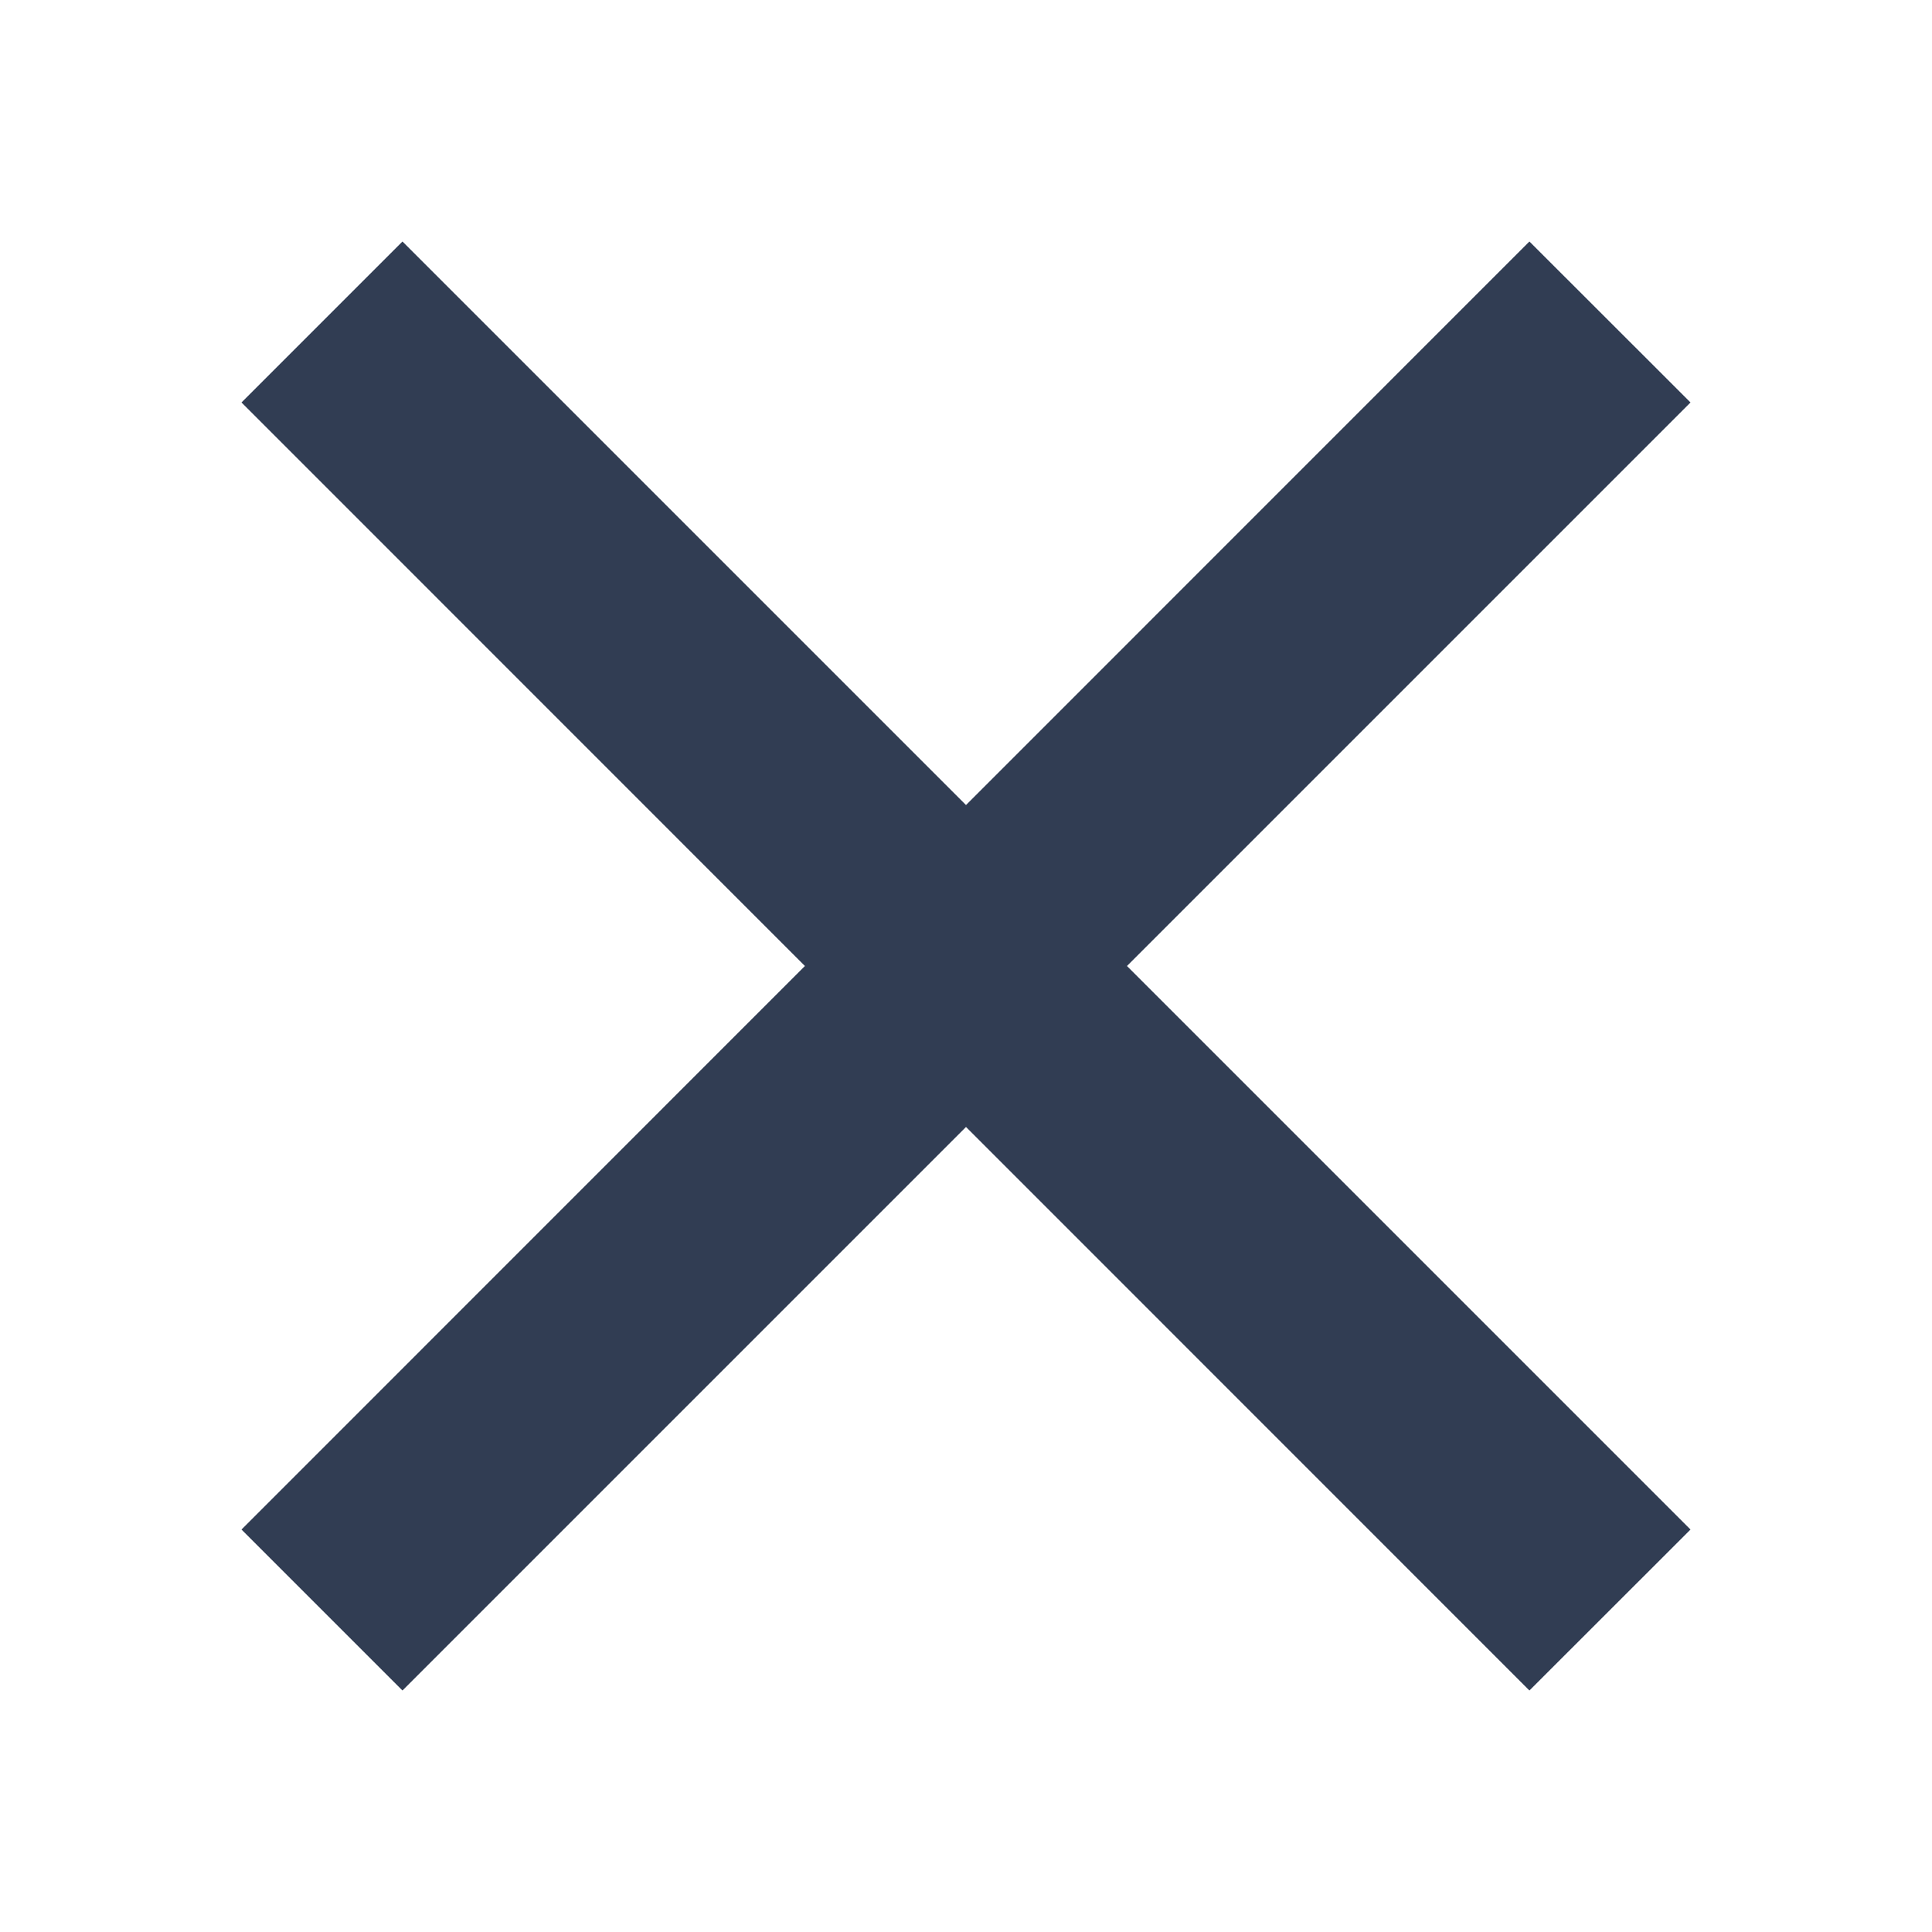
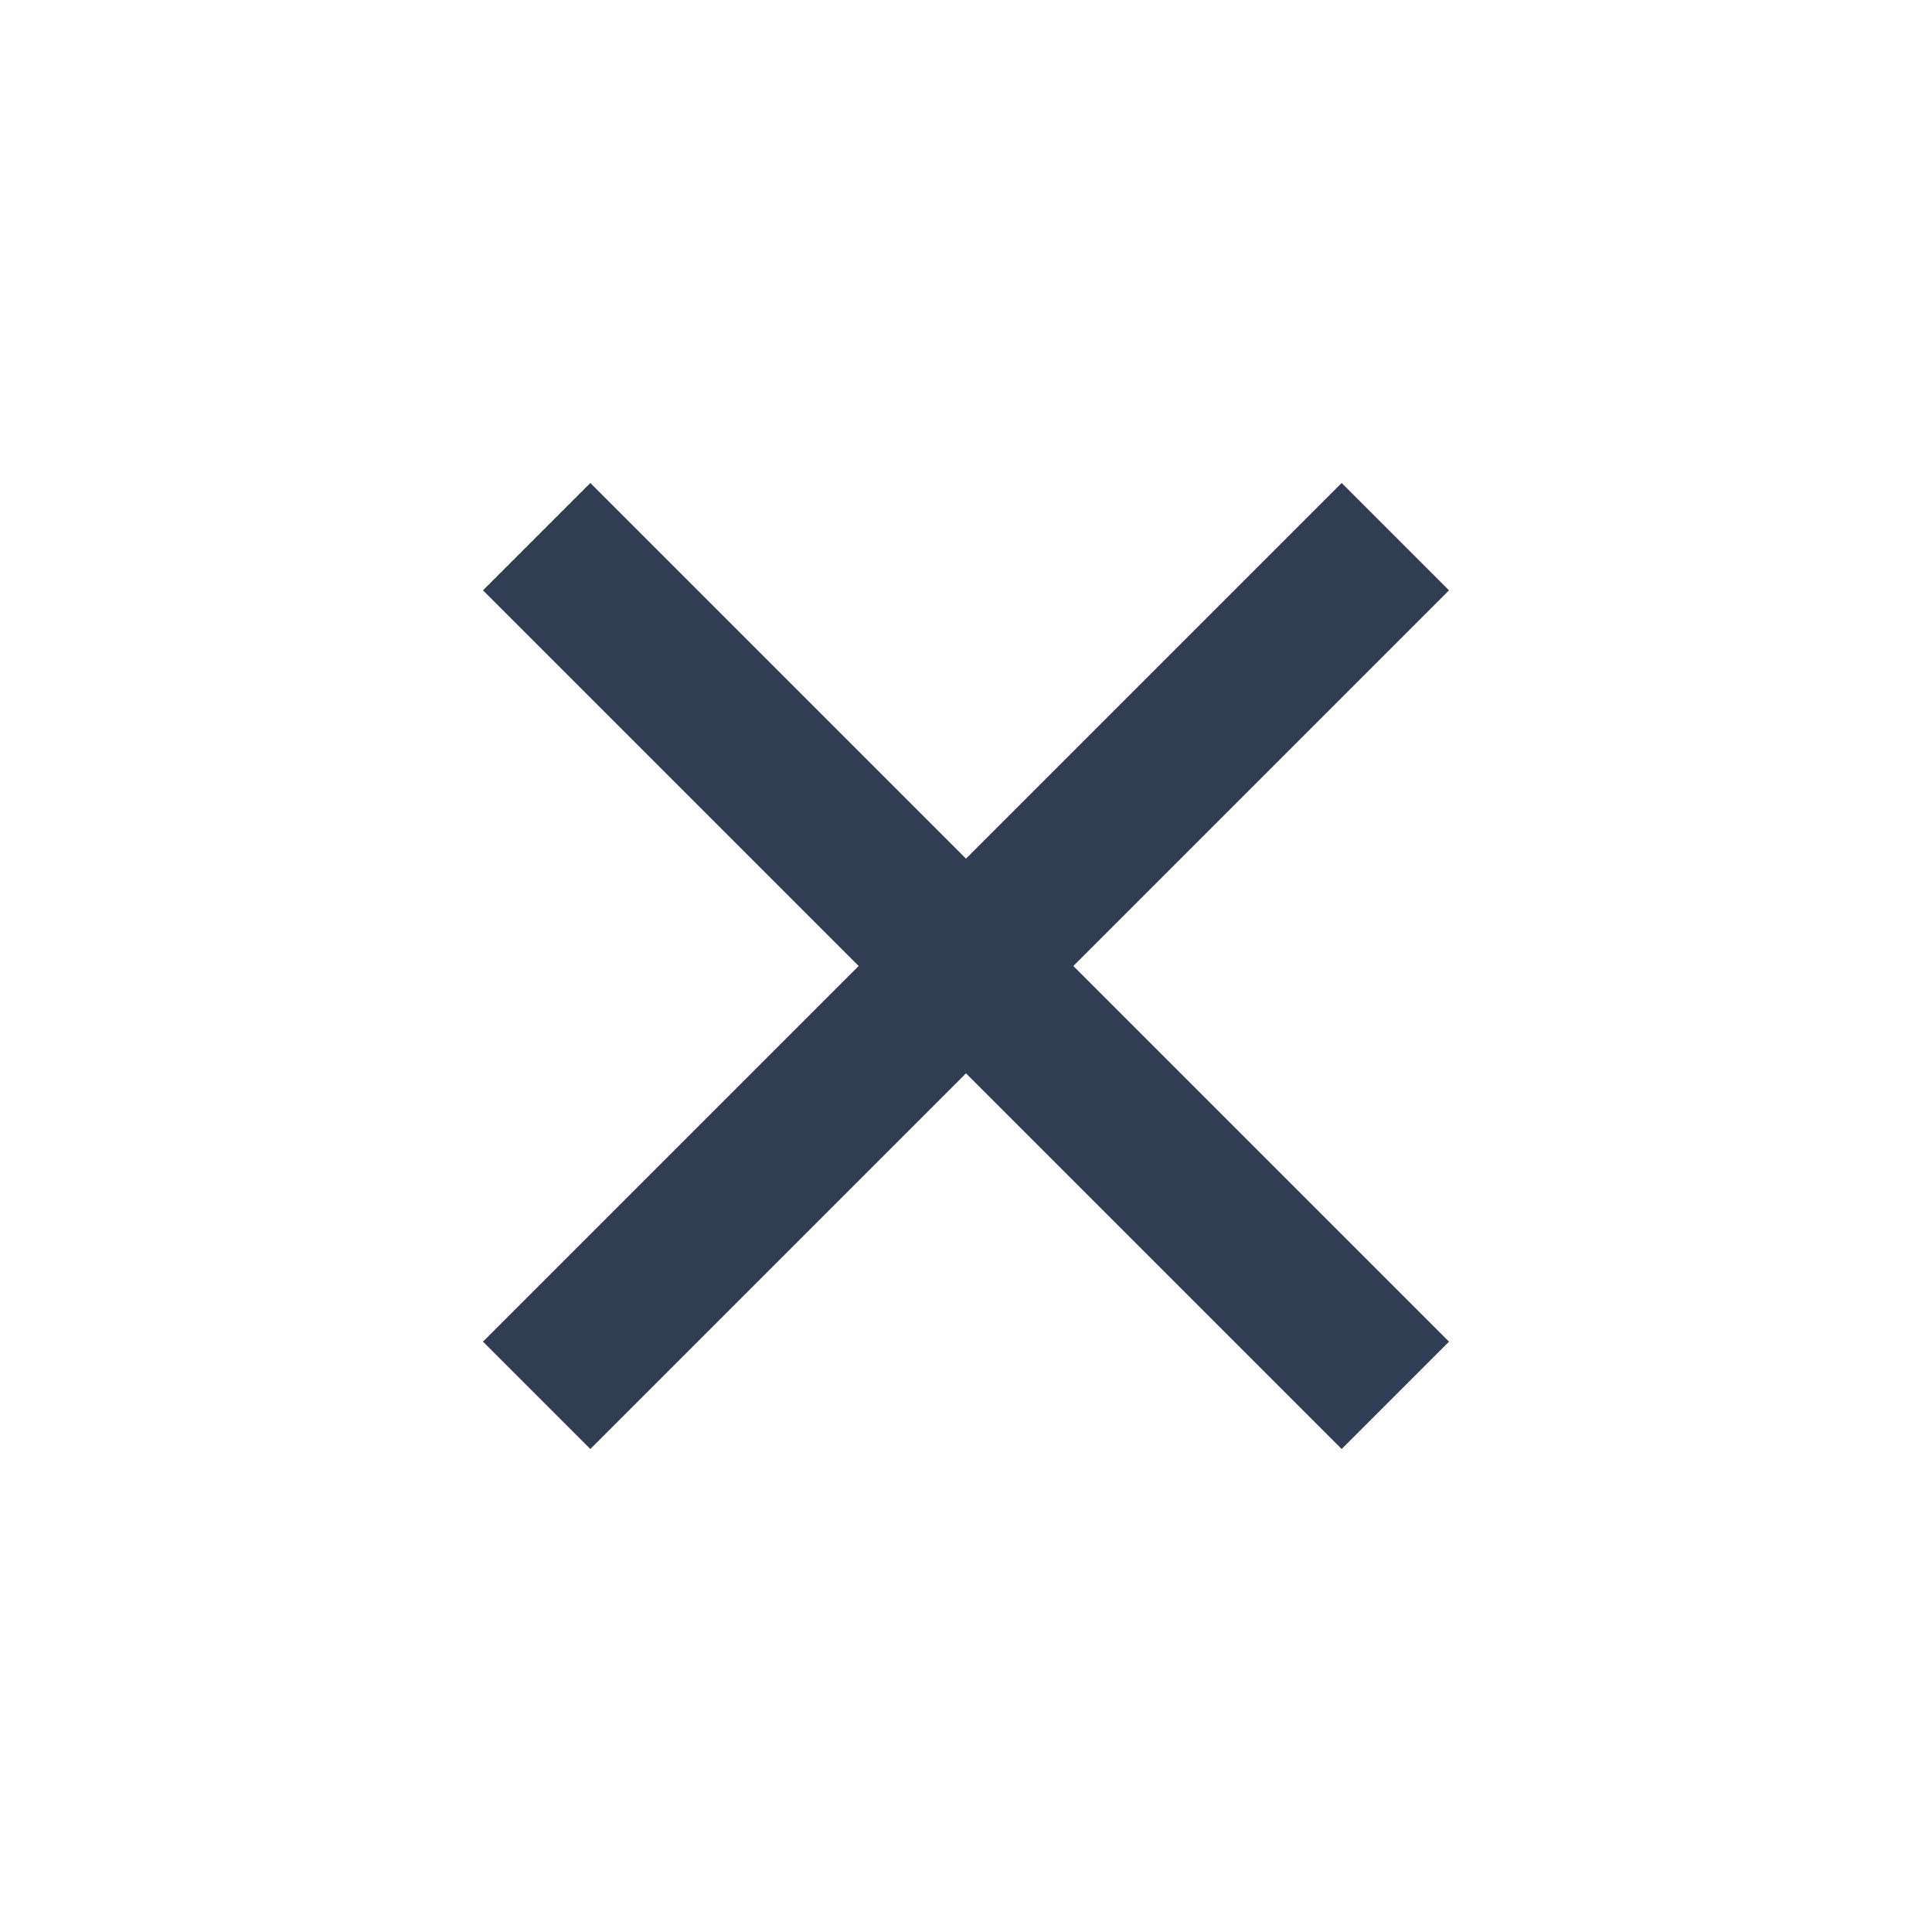
<svg xmlns="http://www.w3.org/2000/svg" width="16" height="16" viewBox="0 0 16 16" fill="none">
-   <path d="M8 6.667L12.666 2L14 3.333L9.333 8L14 12.667L12.666 14L8 9.333L3.333 14L2 12.667L6.666 8L2 3.333L3.333 2L8 6.667Z" fill="#313D53" />
+   <path d="M8 7.111L11.111 4L12 4.889L8.889 8L12 11.111L11.111 12L8 8.889L4.889 12L4 11.111L7.111 8L4 4.889L4.889 4L8 7.111Z" fill="#313D53" />
</svg>
